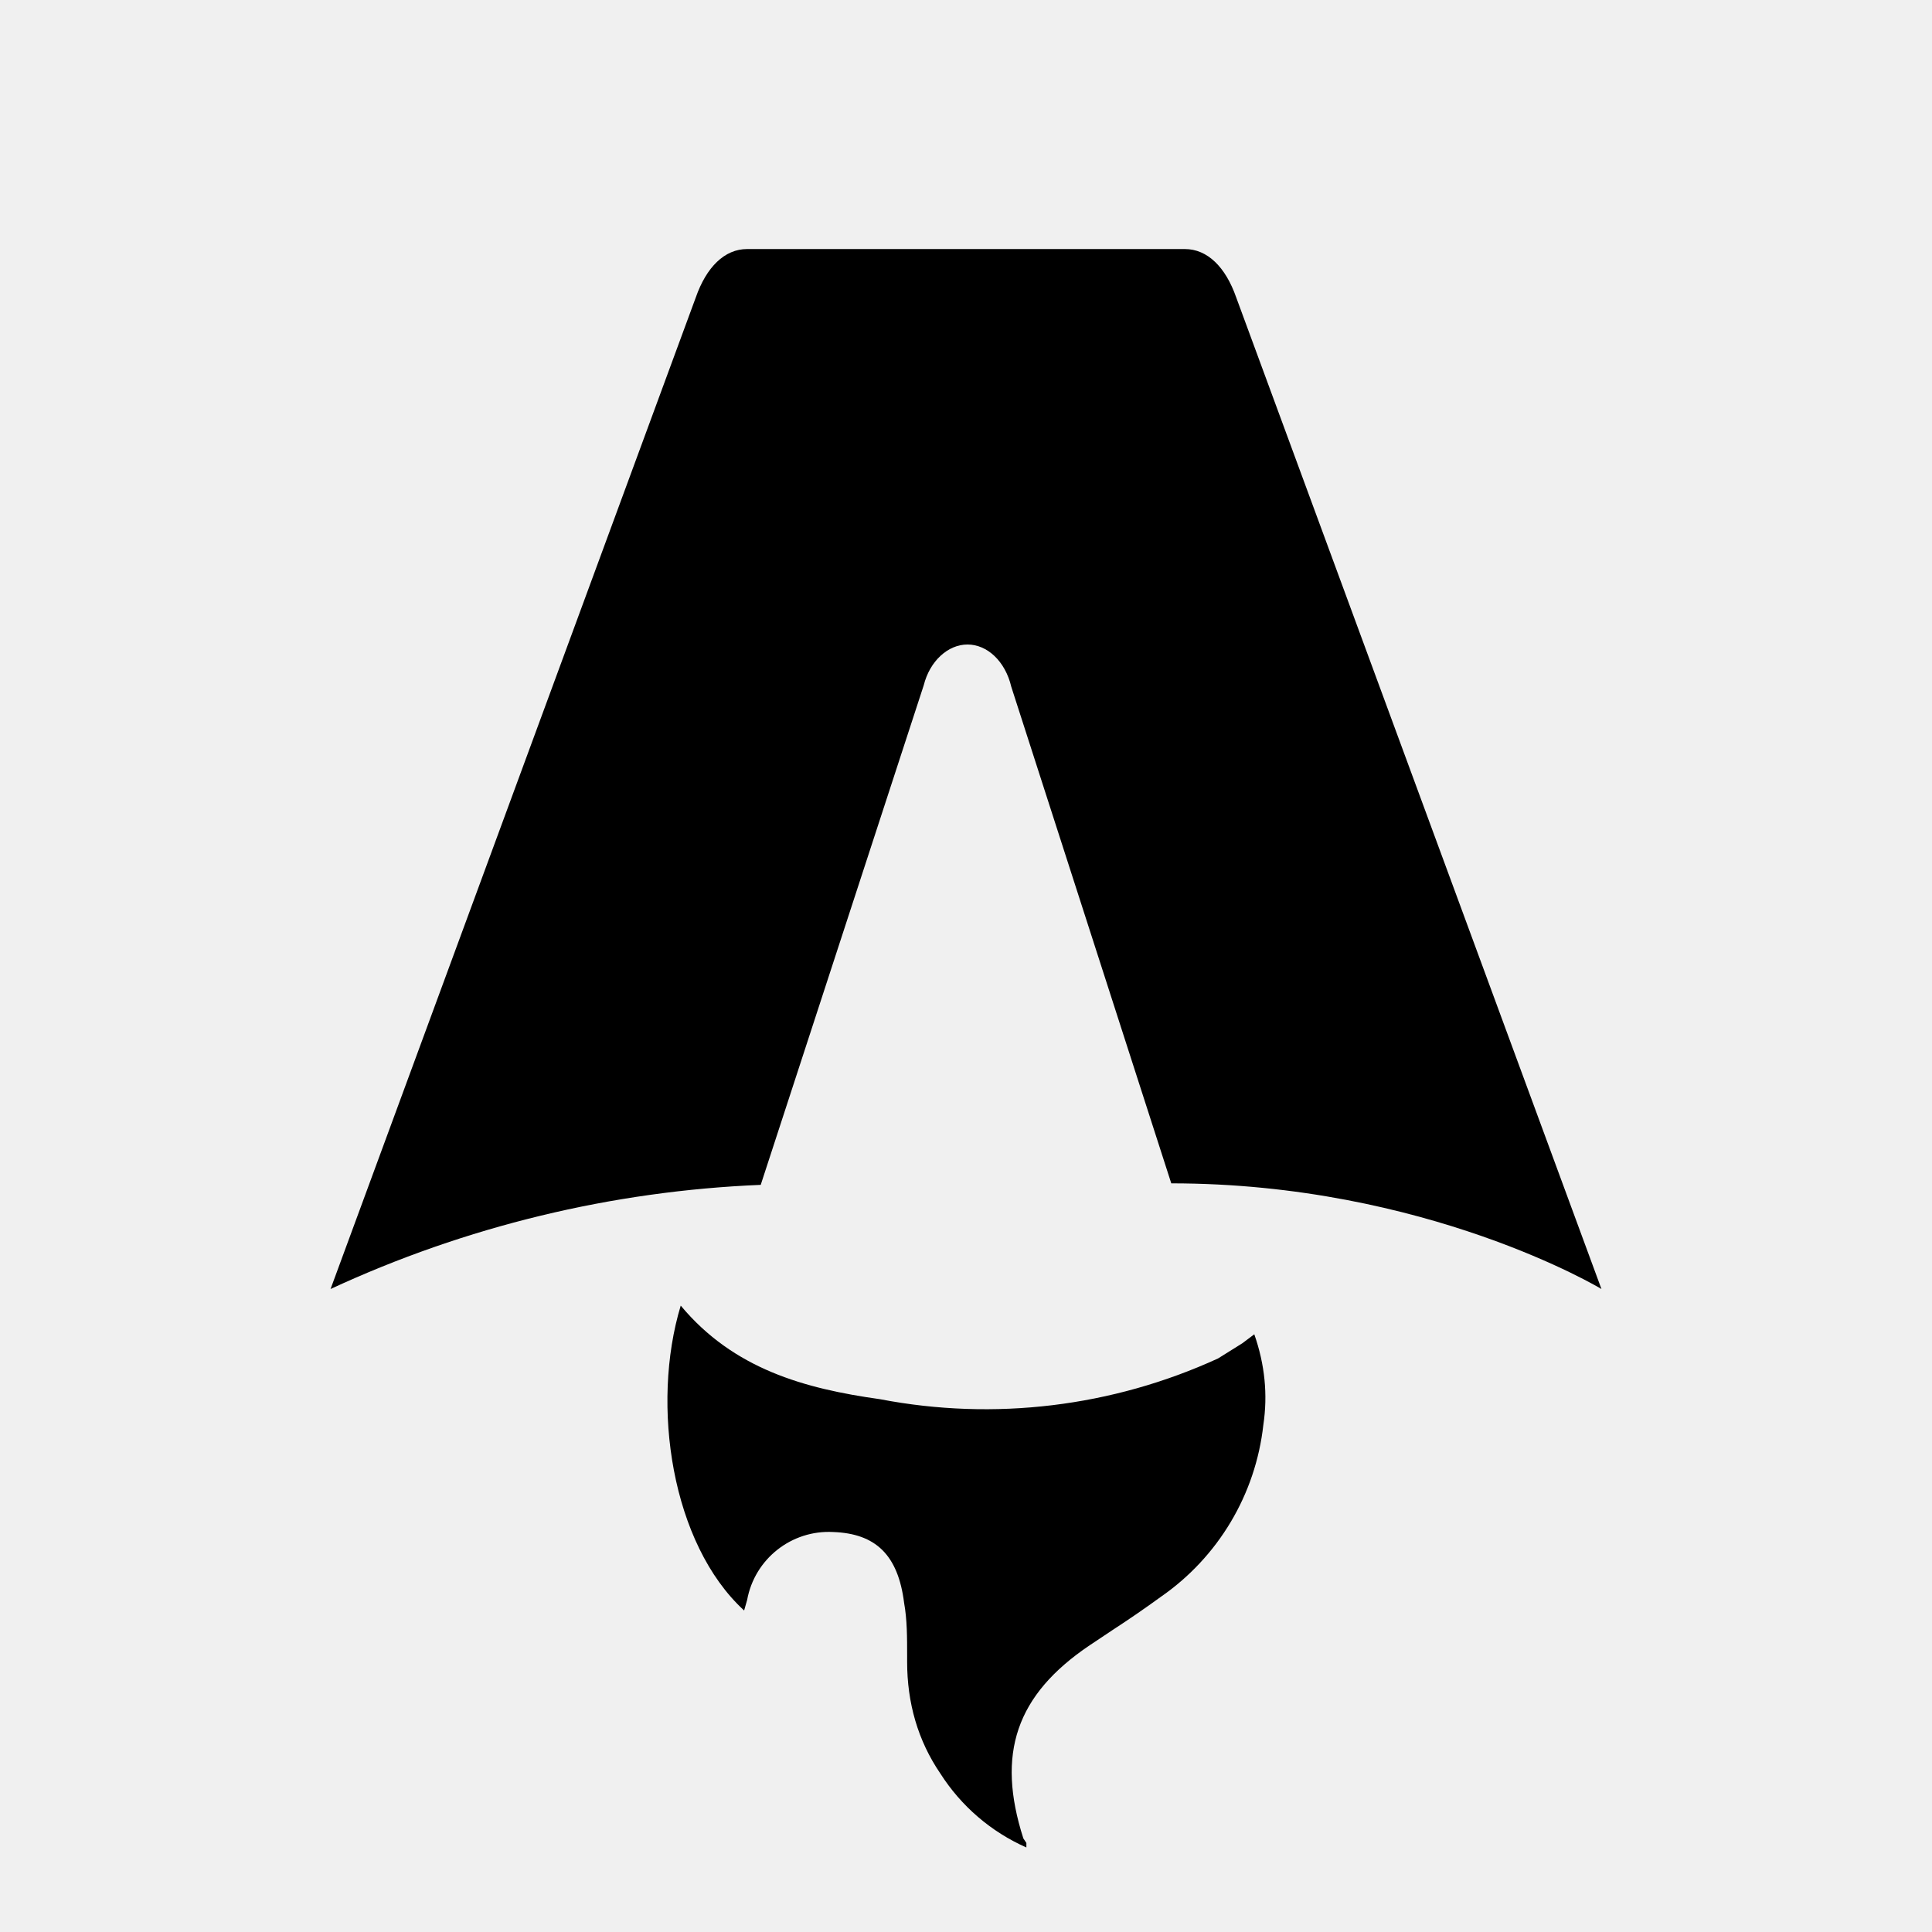
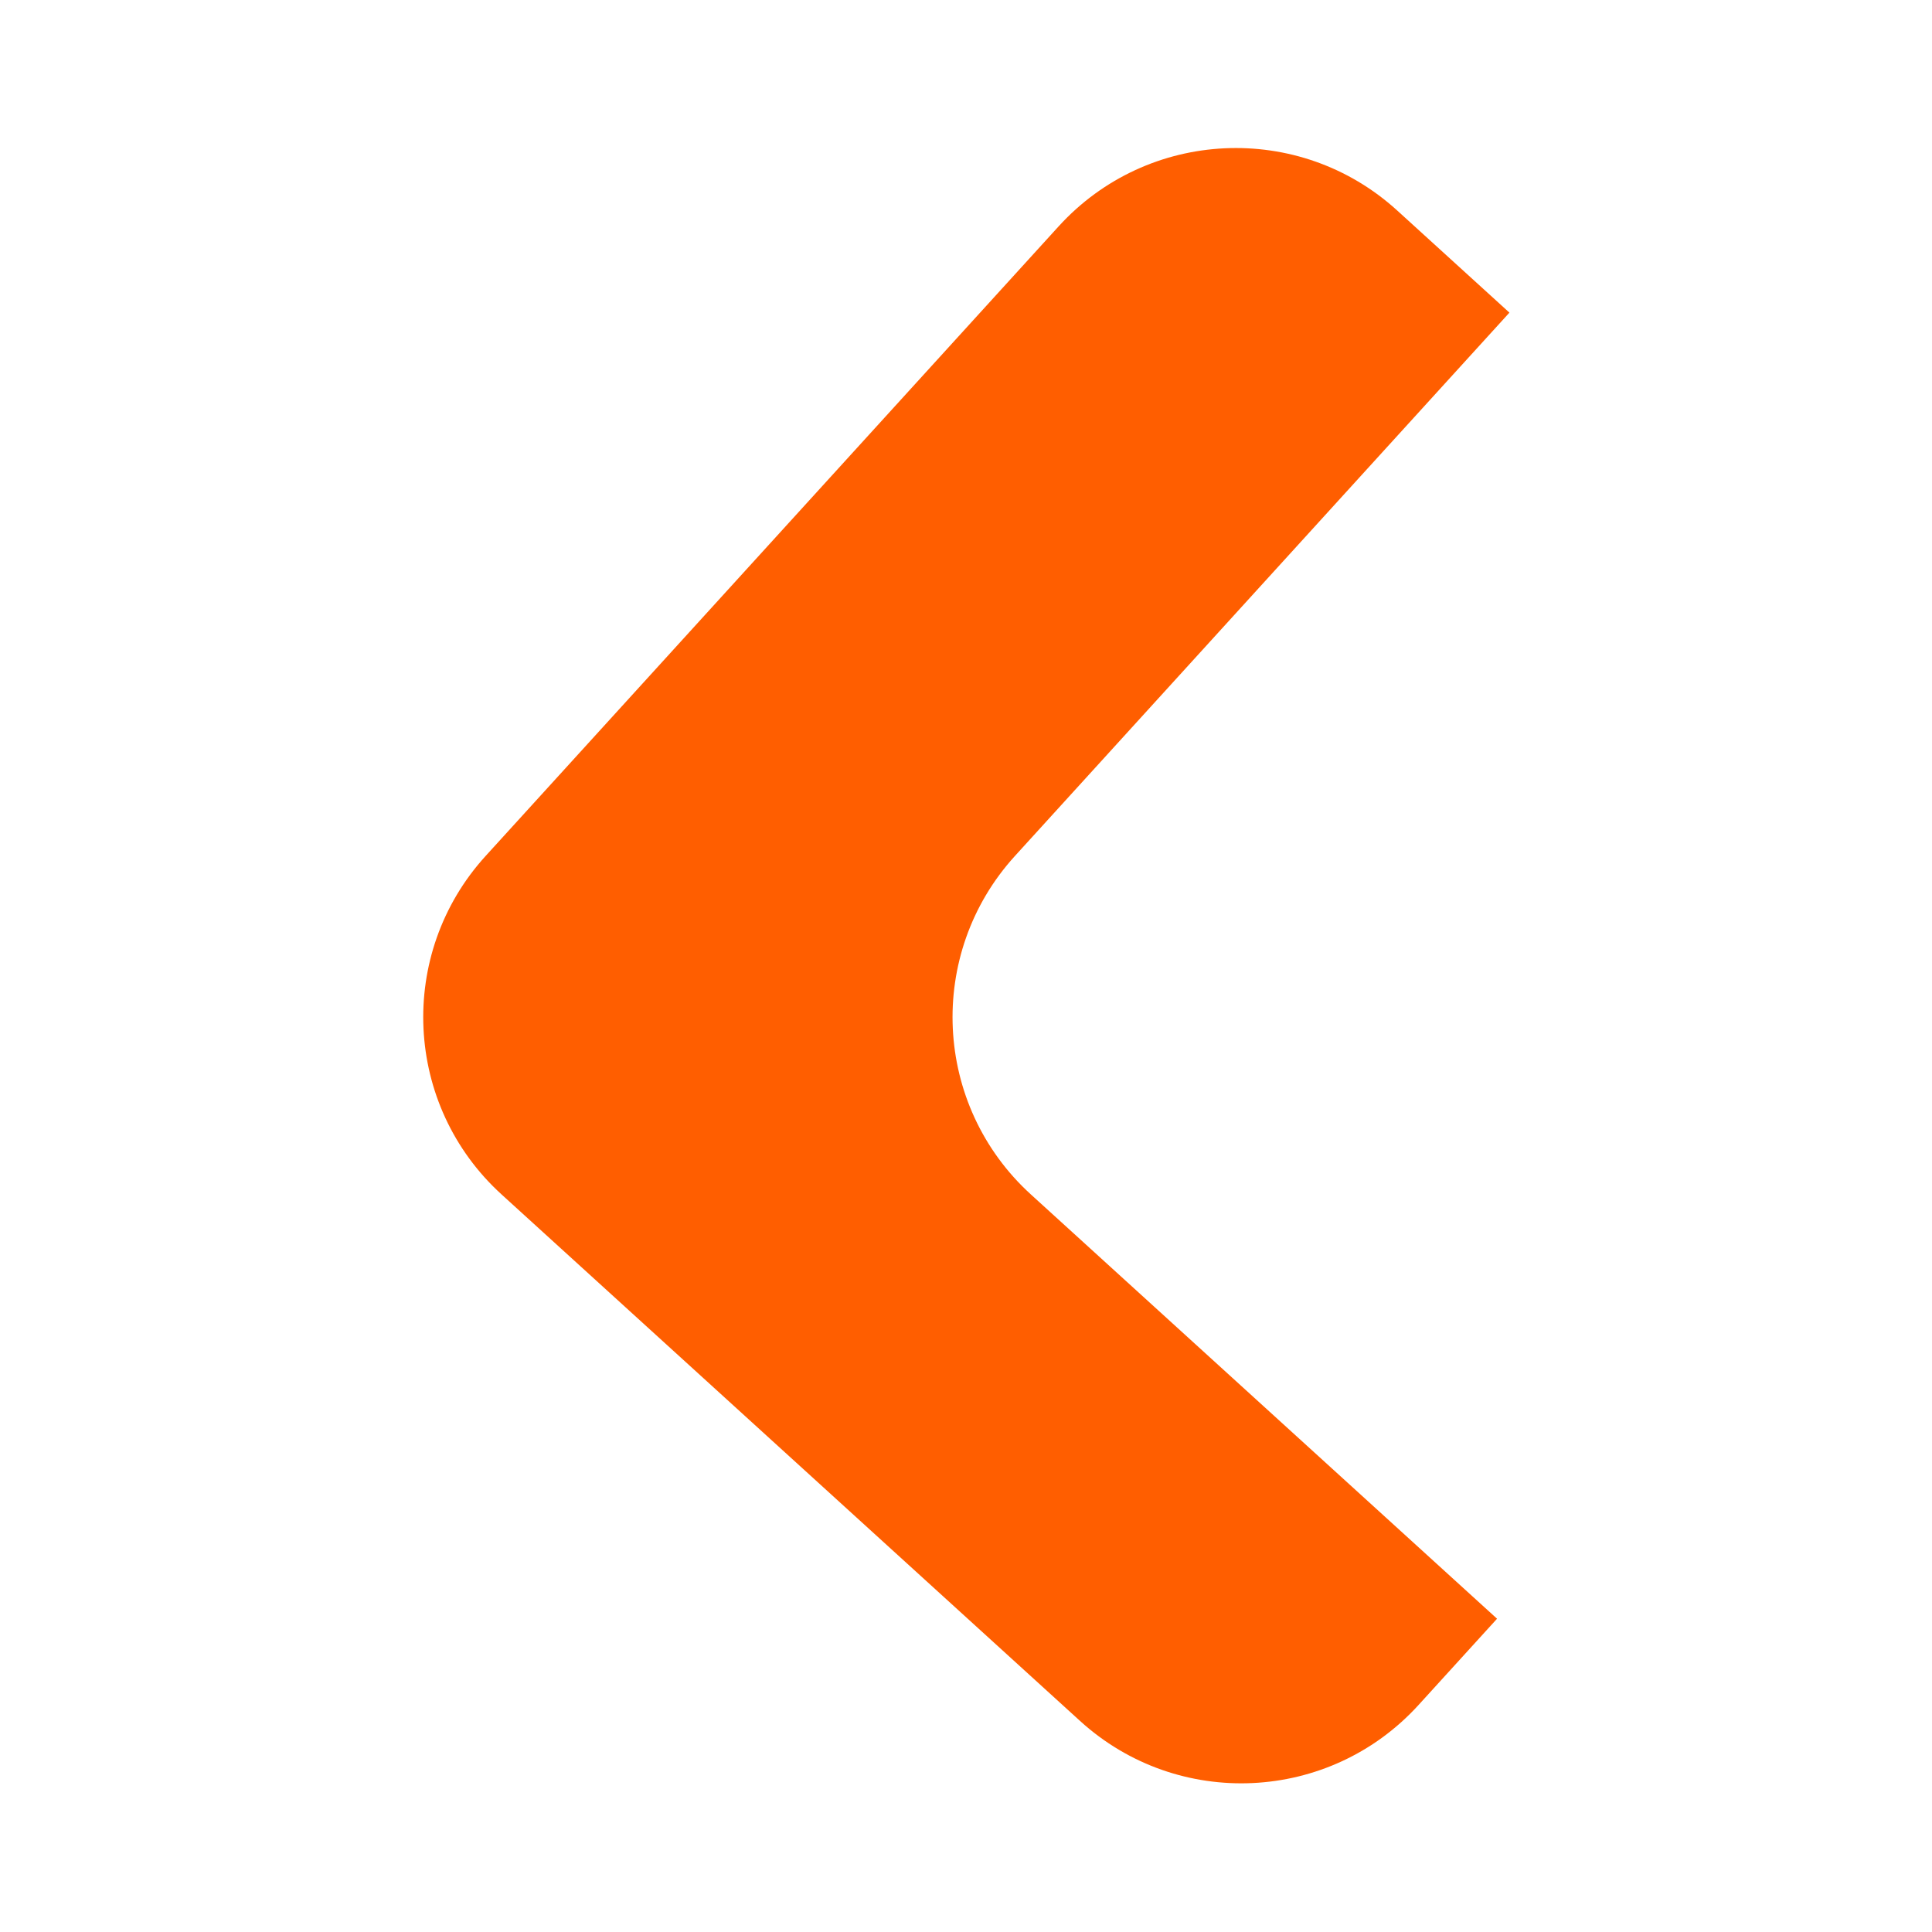
- <svg xmlns="http://www.w3.org/2000/svg" fill="none" viewBox="0 0 128 128">
-   <path d="M50.4 78.5a75.1 75.1 0 0 0-28.5 6.9l24.2-65.7c.7-2 1.9-3.2 3.4-3.2h29c1.5 0 2.7 1.2 3.4 3.2l24.2 65.7s-11.6-7-28.5-7L67 45.5c-.4-1.7-1.6-2.8-2.9-2.8-1.3 0-2.5 1.1-2.9 2.7L50.4 78.5Zm-1.1 28.2Zm-4.2-20.2c-2 6.6-.6 15.8 4.2 20.2a17.5 17.5 0 0 1 .2-.7 5.5 5.5 0 0 1 5.7-4.5c2.8.1 4.3 1.5 4.7 4.7.2 1.1.2 2.3.2 3.5v.4c0 2.7.7 5.2 2.2 7.4a13 13 0 0 0 5.7 4.9v-.3l-.2-.3c-1.8-5.6-.5-9.5 4.4-12.8l1.5-1a73 73 0 0 0 3.2-2.2 16 16 0 0 0 6.8-11.4c.3-2 .1-4-.6-6l-.8.6-1.6 1a37 37 0 0 1-22.4 2.7c-5-.7-9.7-2-13.2-6.2Z" />
-   <style>
-         path { fill: #000; }
-         @media (prefers-color-scheme: dark) {
-             path { fill: #FFF; }
-         }
-     </style>
+ <svg xmlns="http://www.w3.org/2000/svg" width="2382" height="2382" viewBox="0 0 2382 2382" fill="none">
+   <rect width="2382" height="2382" fill="white" />
+   <path d="M1305.2 279.092C1415.03 158.422 1601.88 149.629 1722.55 259.454L1861 385.457L1251.35 1055.32C1141.53 1175.99 1150.32 1362.84 1270.99 1472.66L1845.74 1995.75L1748.94 2102.12C1639.11 2222.79 1452.26 2231.58 1331.59 2121.76L618.39 1472.66C497.719 1362.84 488.927 1175.99 598.752 1055.32L1305.2 279.092Z" fill="#FF5E00" />
</svg>
